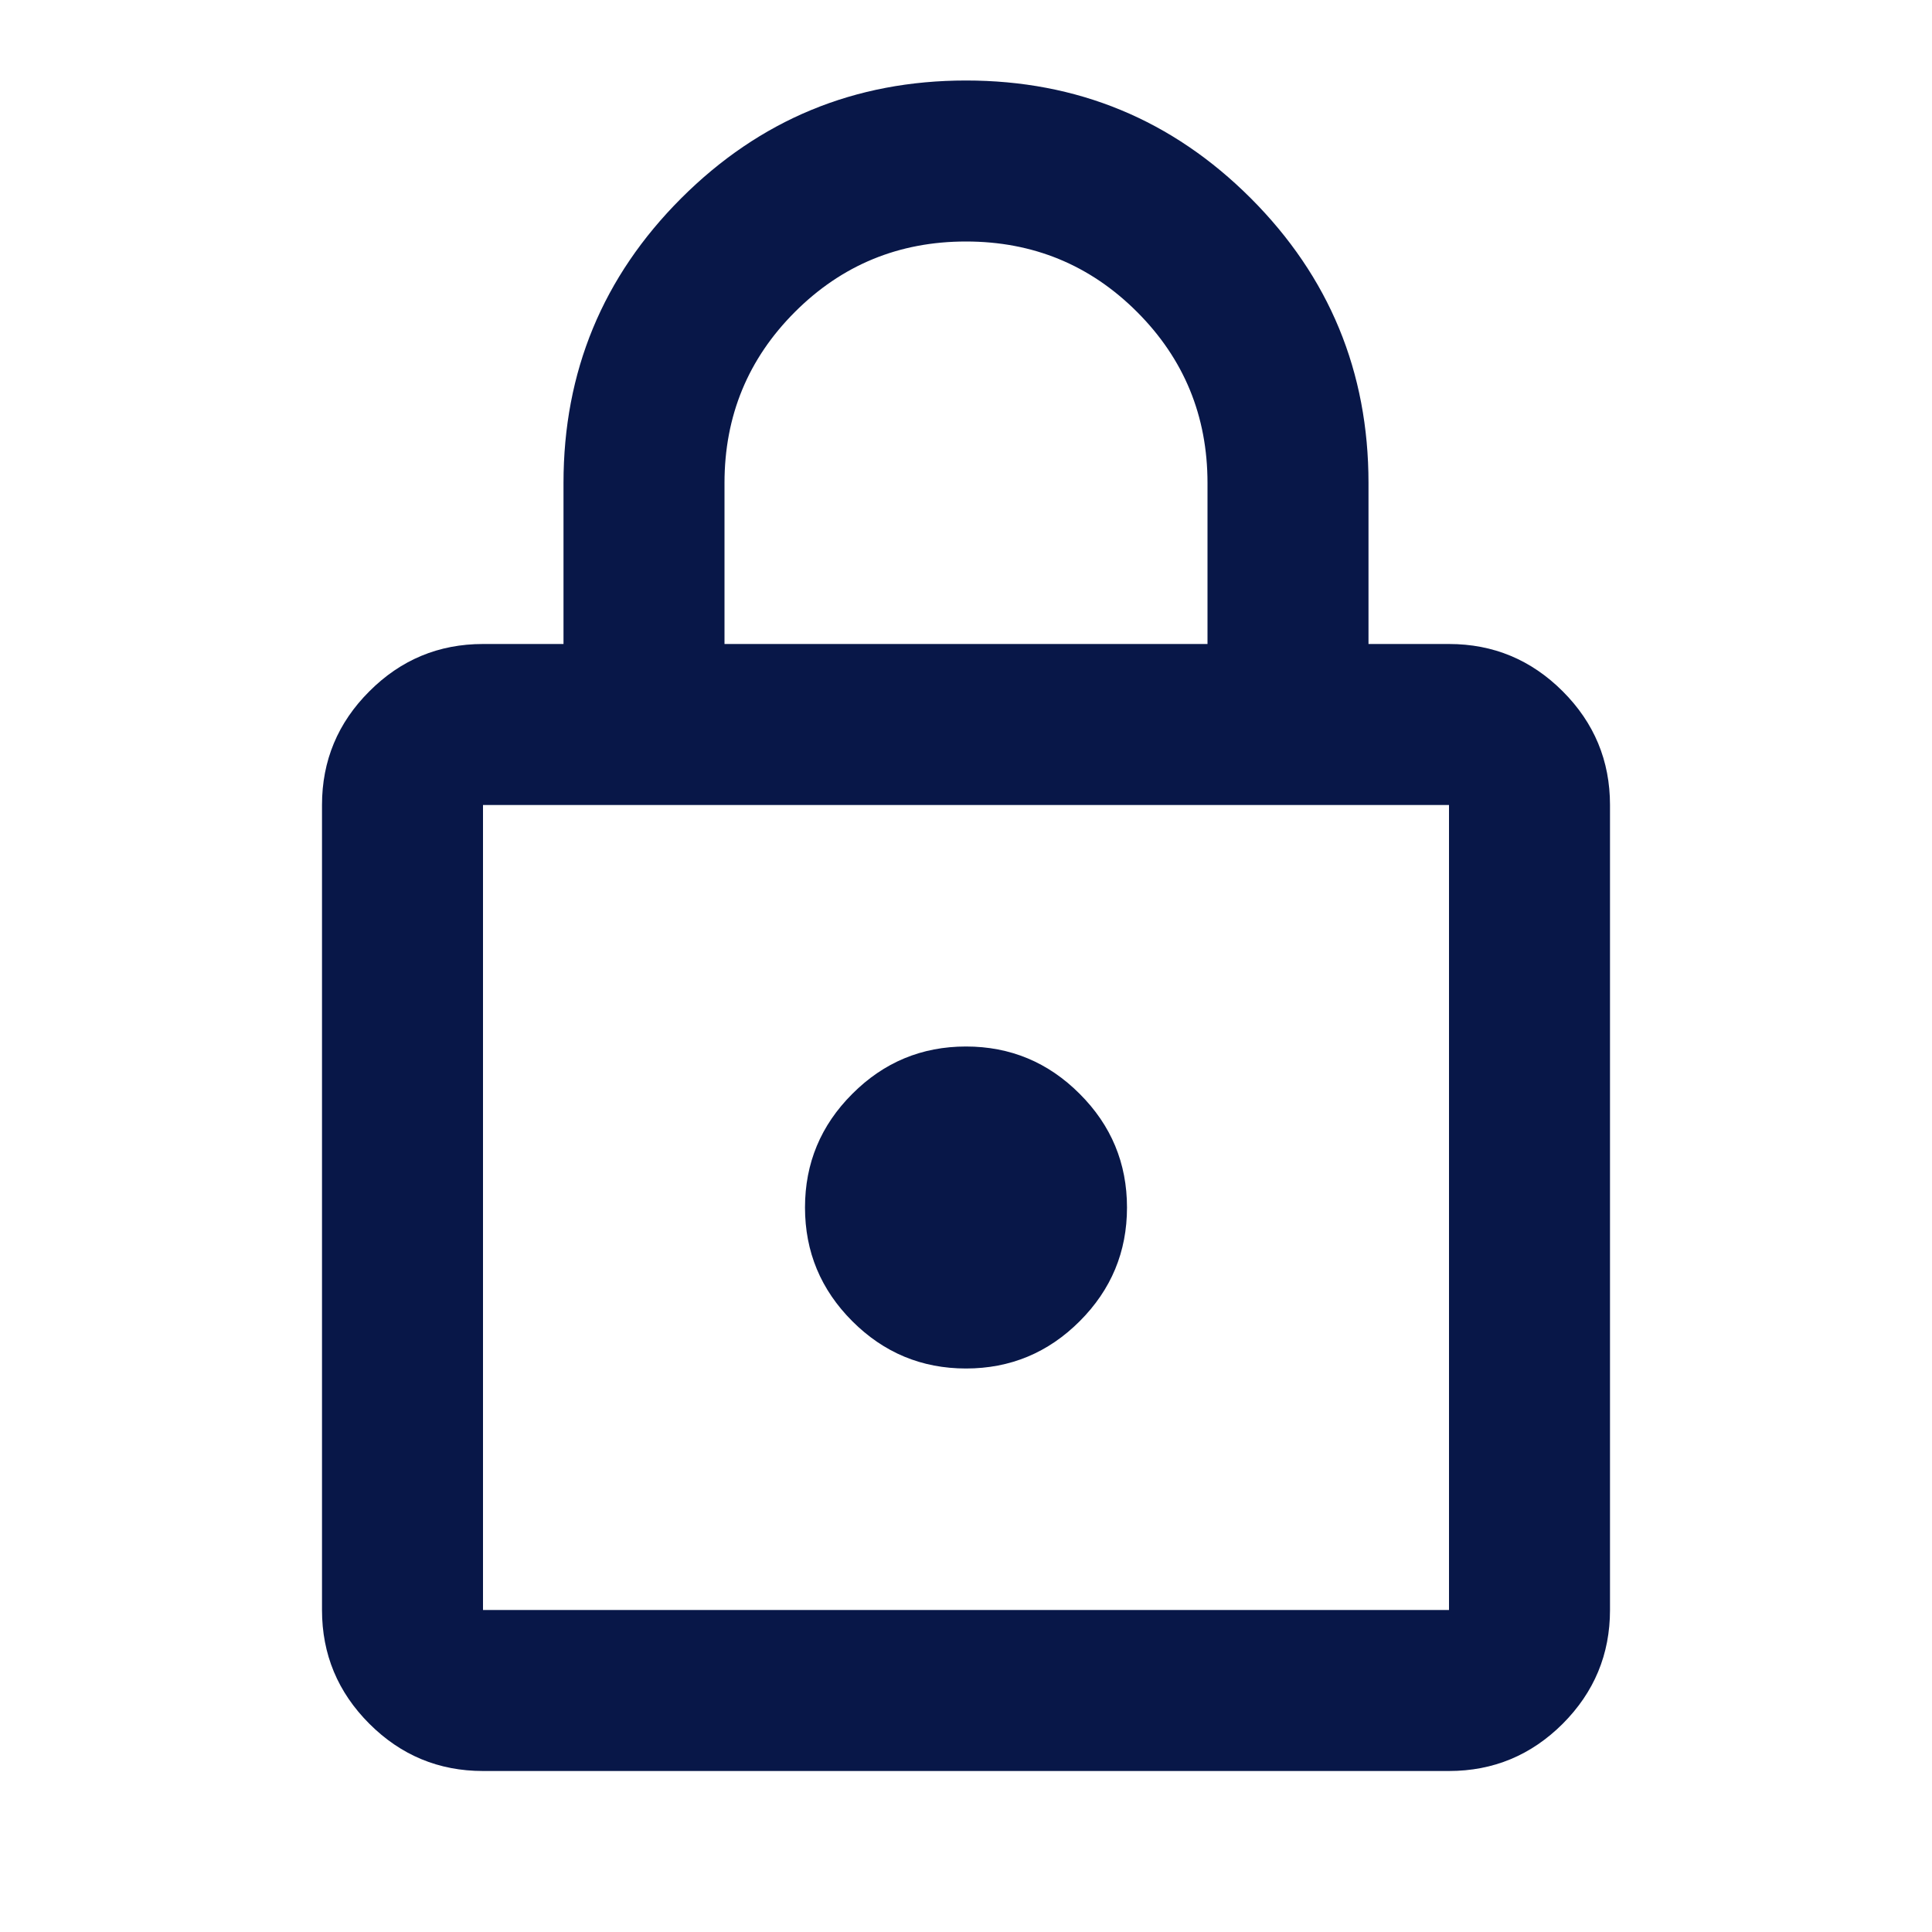
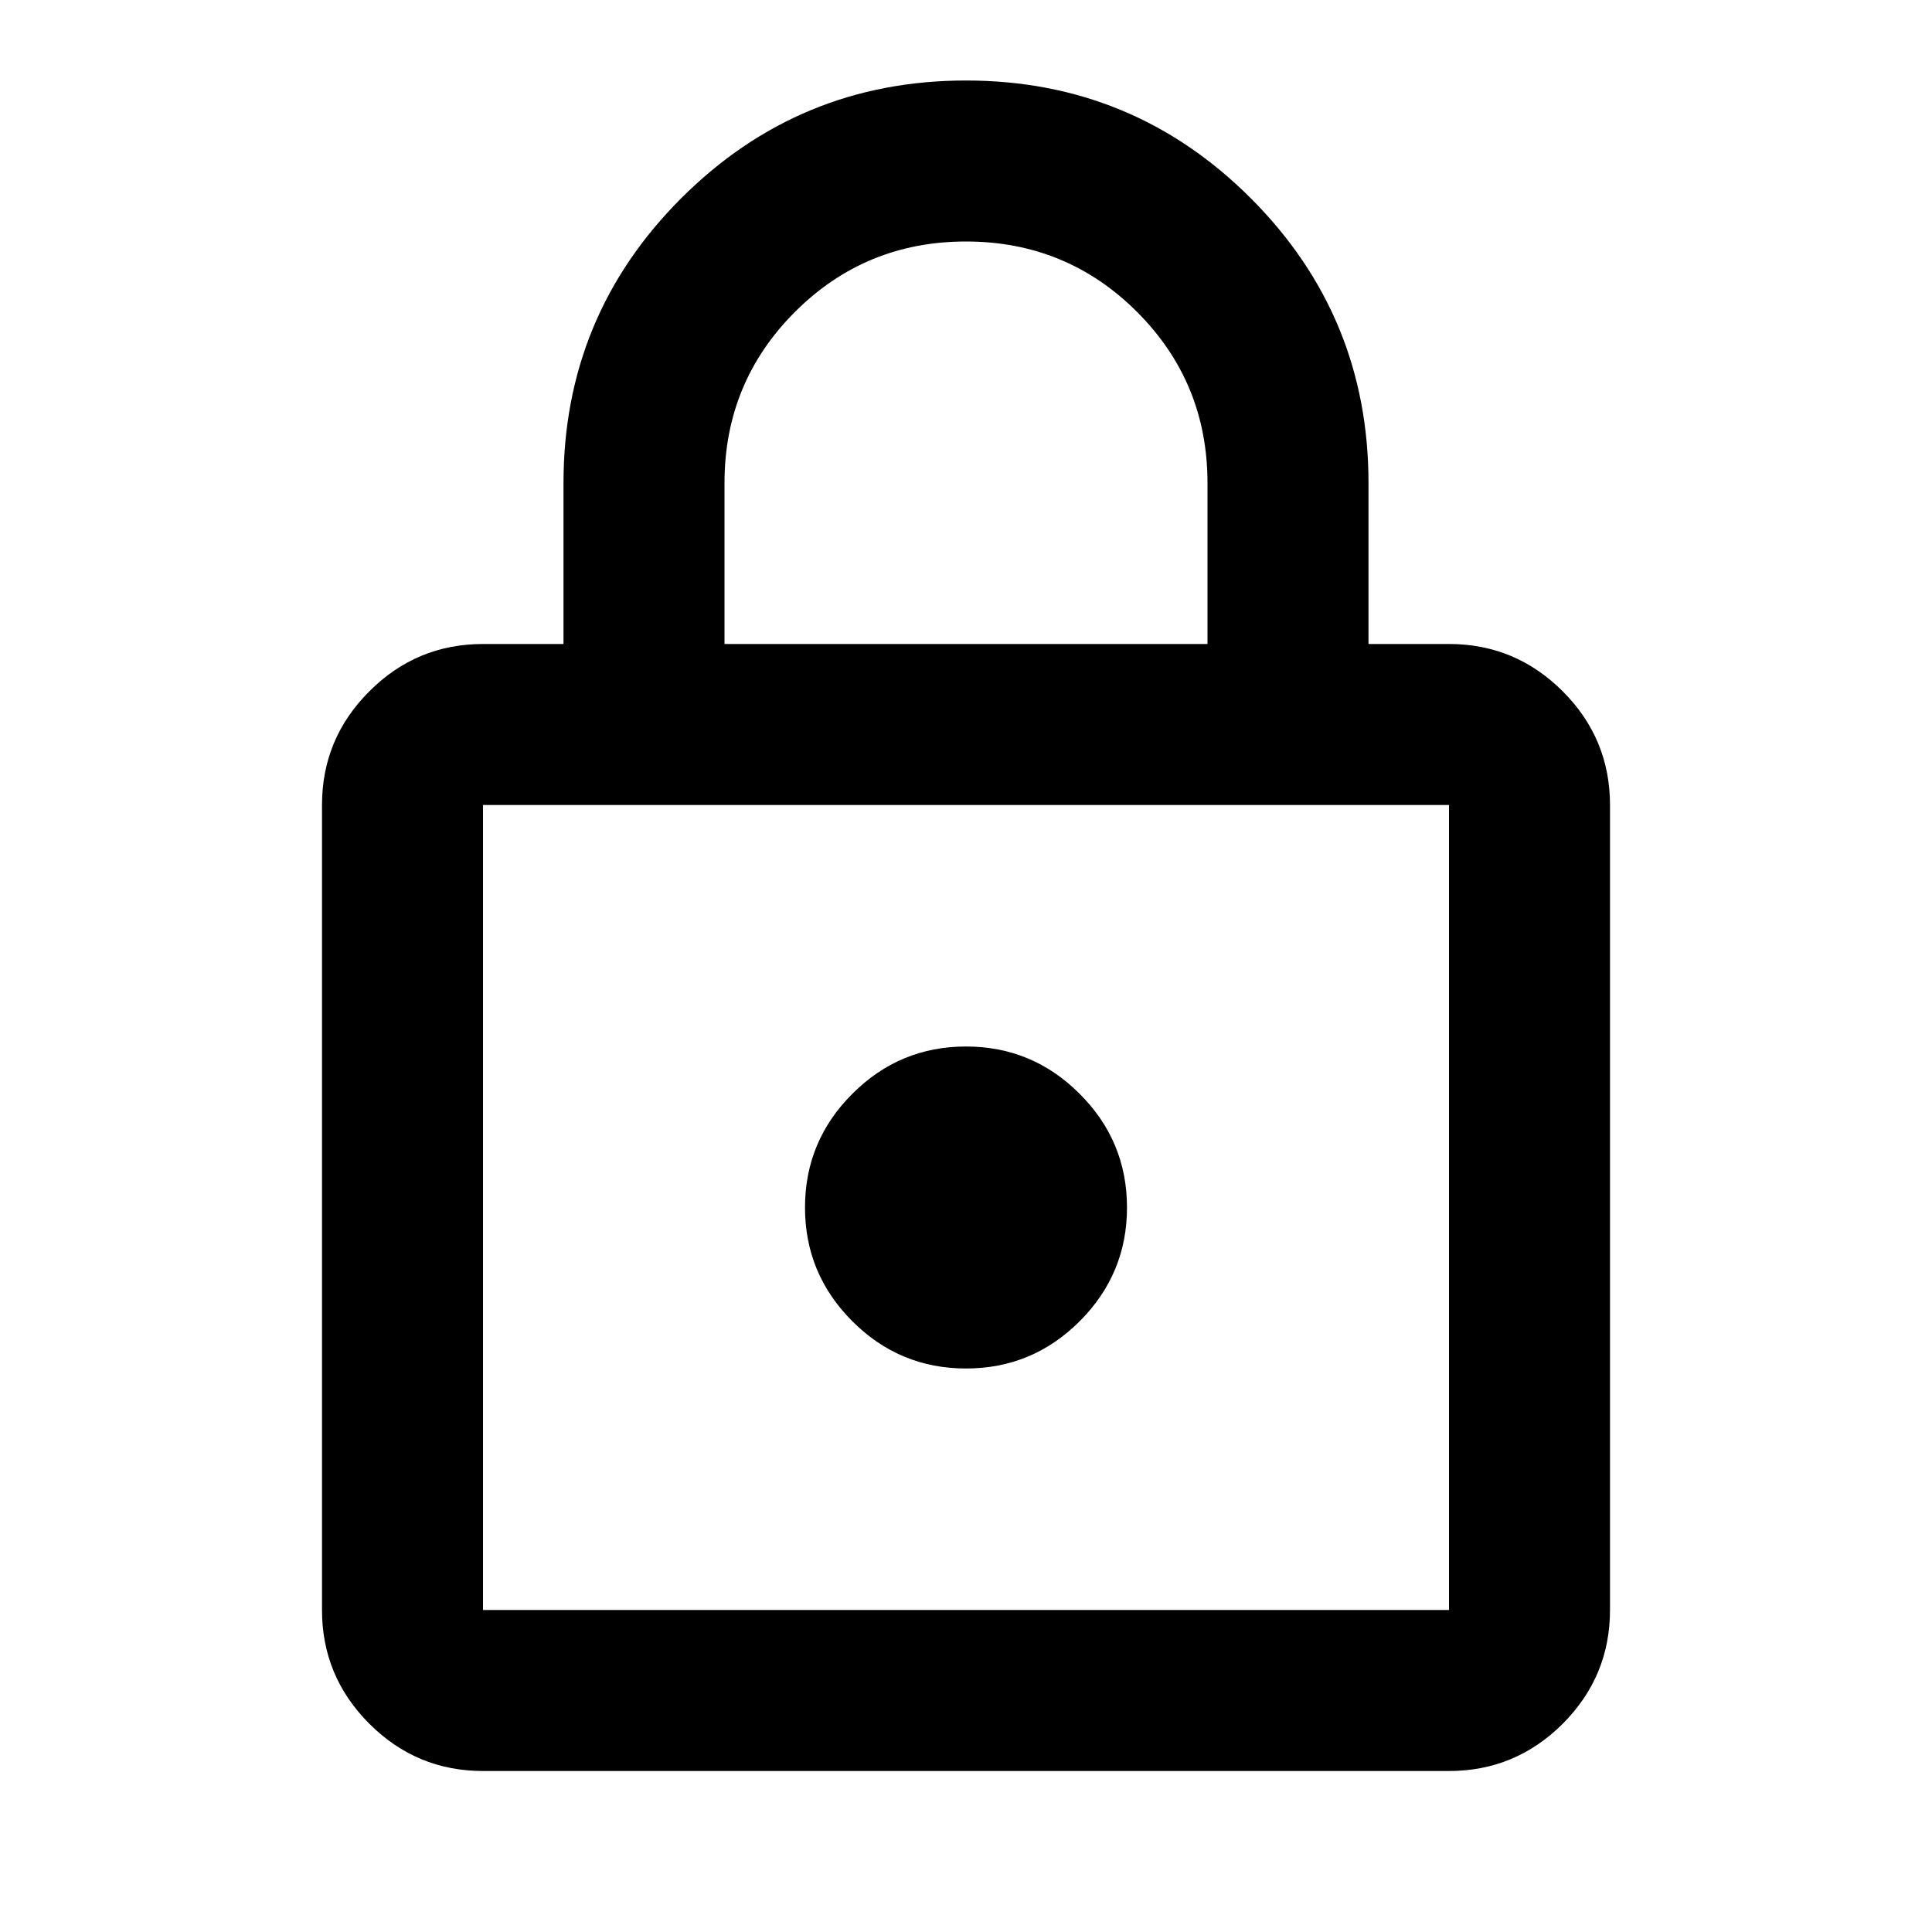
<svg xmlns="http://www.w3.org/2000/svg" width="24" height="24" viewBox="0 0 24 24" fill="currentColor">
  <mask id="mask0_265_3392" style="mask-type:alpha" maskUnits="userSpaceOnUse" x="0" y="0" width="24" height="24">
-     <rect width="24" height="24" fill="#D9D9D9" />
+     <rect width="24" height="24" fill="currentColor" />
  </mask>
  <g mask="url(#mask0_265_3392)">
-     <path d="M6 22C5.45 22 4.979 21.804 4.588 21.413C4.196 21.021 4 20.55 4 20V10C4 9.45 4.196 8.979 4.588 8.588C4.979 8.196 5.45 8 6 8H7V6C7 4.617 7.487 3.438 8.463 2.462C9.438 1.488 10.617 1 12 1C13.383 1 14.562 1.488 15.537 2.462C16.512 3.438 17 4.617 17 6V8H18C18.55 8 19.021 8.196 19.413 8.588C19.804 8.979 20 9.45 20 10V20C20 20.55 19.804 21.021 19.413 21.413C19.021 21.804 18.55 22 18 22H6ZM6 20H18V10H6V20ZM12 17C12.55 17 13.021 16.804 13.412 16.413C13.804 16.021 14 15.55 14 15C14 14.45 13.804 13.979 13.412 13.588C13.021 13.196 12.55 13 12 13C11.45 13 10.979 13.196 10.588 13.588C10.196 13.979 10 14.45 10 15C10 15.55 10.196 16.021 10.588 16.413C10.979 16.804 11.45 17 12 17ZM9 8H15V6C15 5.167 14.708 4.458 14.125 3.875C13.542 3.292 12.833 3 12 3C11.167 3 10.458 3.292 9.875 3.875C9.292 4.458 9 5.167 9 6V8Z" fill="#081748" />
+     <path d="M6 22C5.45 22 4.979 21.804 4.588 21.413C4.196 21.021 4 20.55 4 20V10C4 9.45 4.196 8.979 4.588 8.588C4.979 8.196 5.45 8 6 8H7V6C7 4.617 7.487 3.438 8.463 2.462C9.438 1.488 10.617 1 12 1C13.383 1 14.562 1.488 15.537 2.462C16.512 3.438 17 4.617 17 6V8H18C18.55 8 19.021 8.196 19.413 8.588C19.804 8.979 20 9.45 20 10V20C20 20.55 19.804 21.021 19.413 21.413C19.021 21.804 18.55 22 18 22H6ZM6 20H18V10H6V20ZM12 17C12.55 17 13.021 16.804 13.412 16.413C13.804 16.021 14 15.55 14 15C14 14.45 13.804 13.979 13.412 13.588C13.021 13.196 12.55 13 12 13C11.45 13 10.979 13.196 10.588 13.588C10.196 13.979 10 14.45 10 15C10 15.55 10.196 16.021 10.588 16.413C10.979 16.804 11.45 17 12 17ZM9 8H15V6C15 5.167 14.708 4.458 14.125 3.875C13.542 3.292 12.833 3 12 3C11.167 3 10.458 3.292 9.875 3.875C9.292 4.458 9 5.167 9 6V8Z" fill="currentColor" />
  </g>
</svg>
